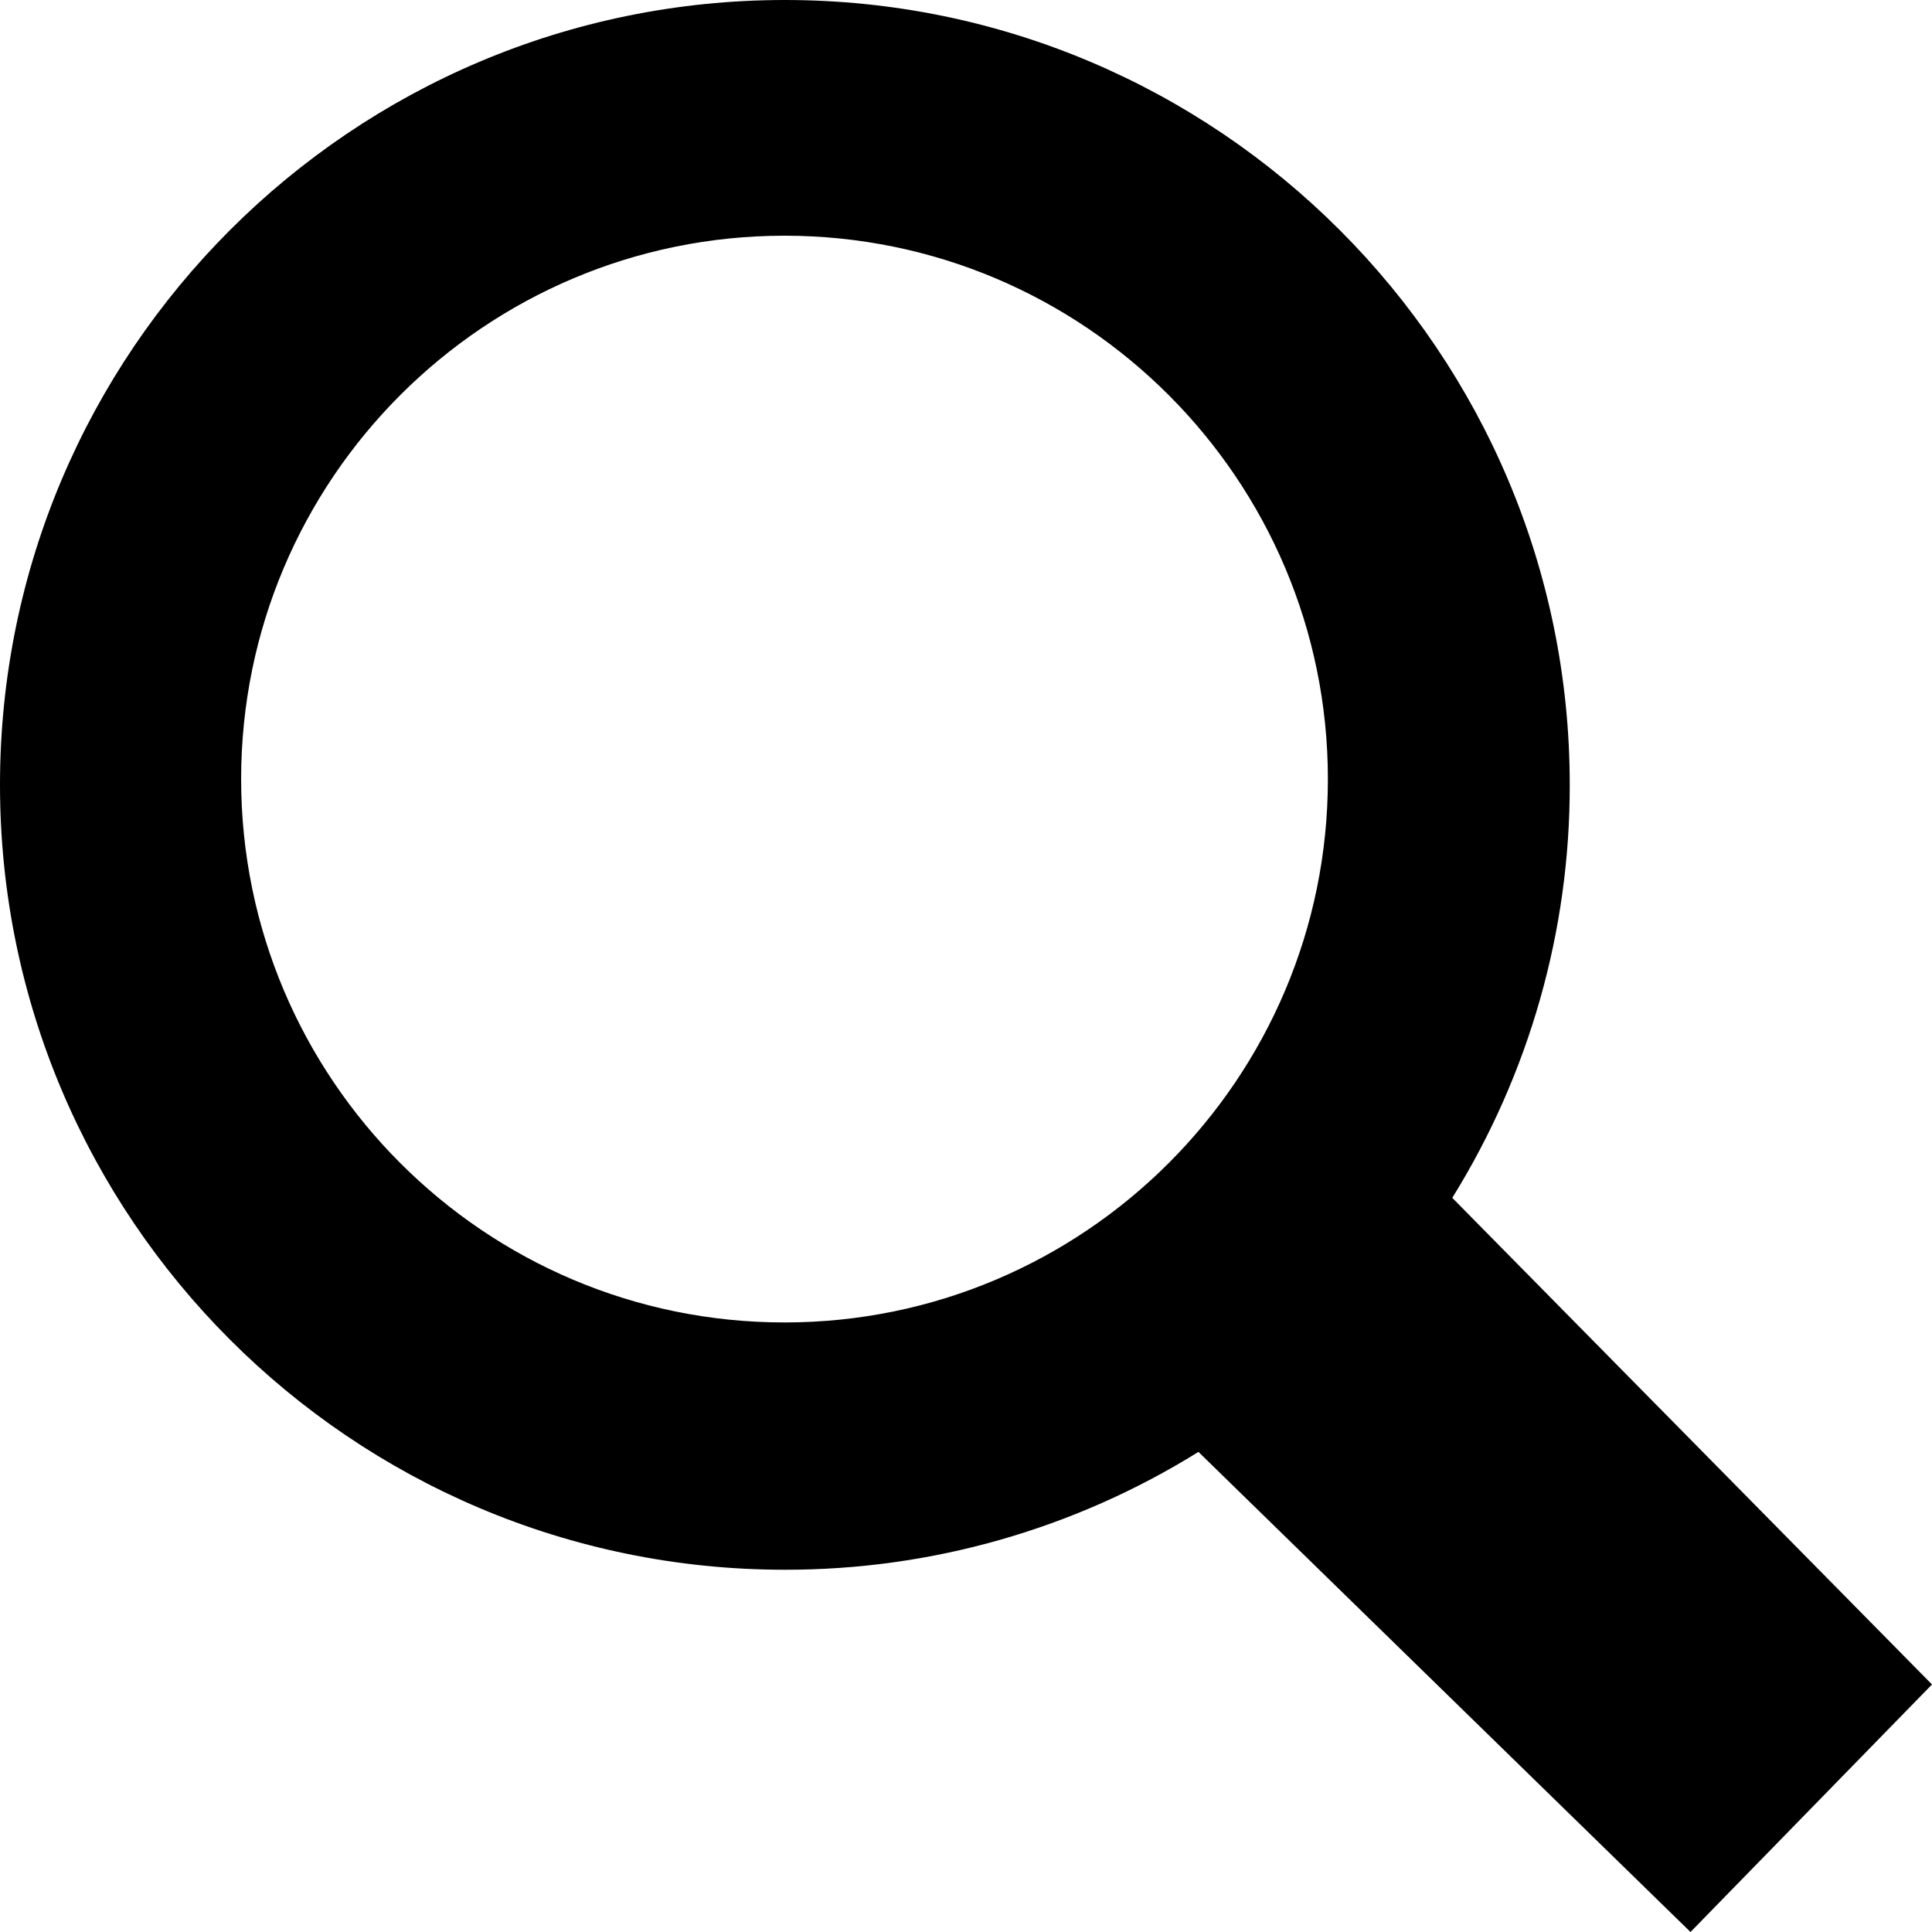
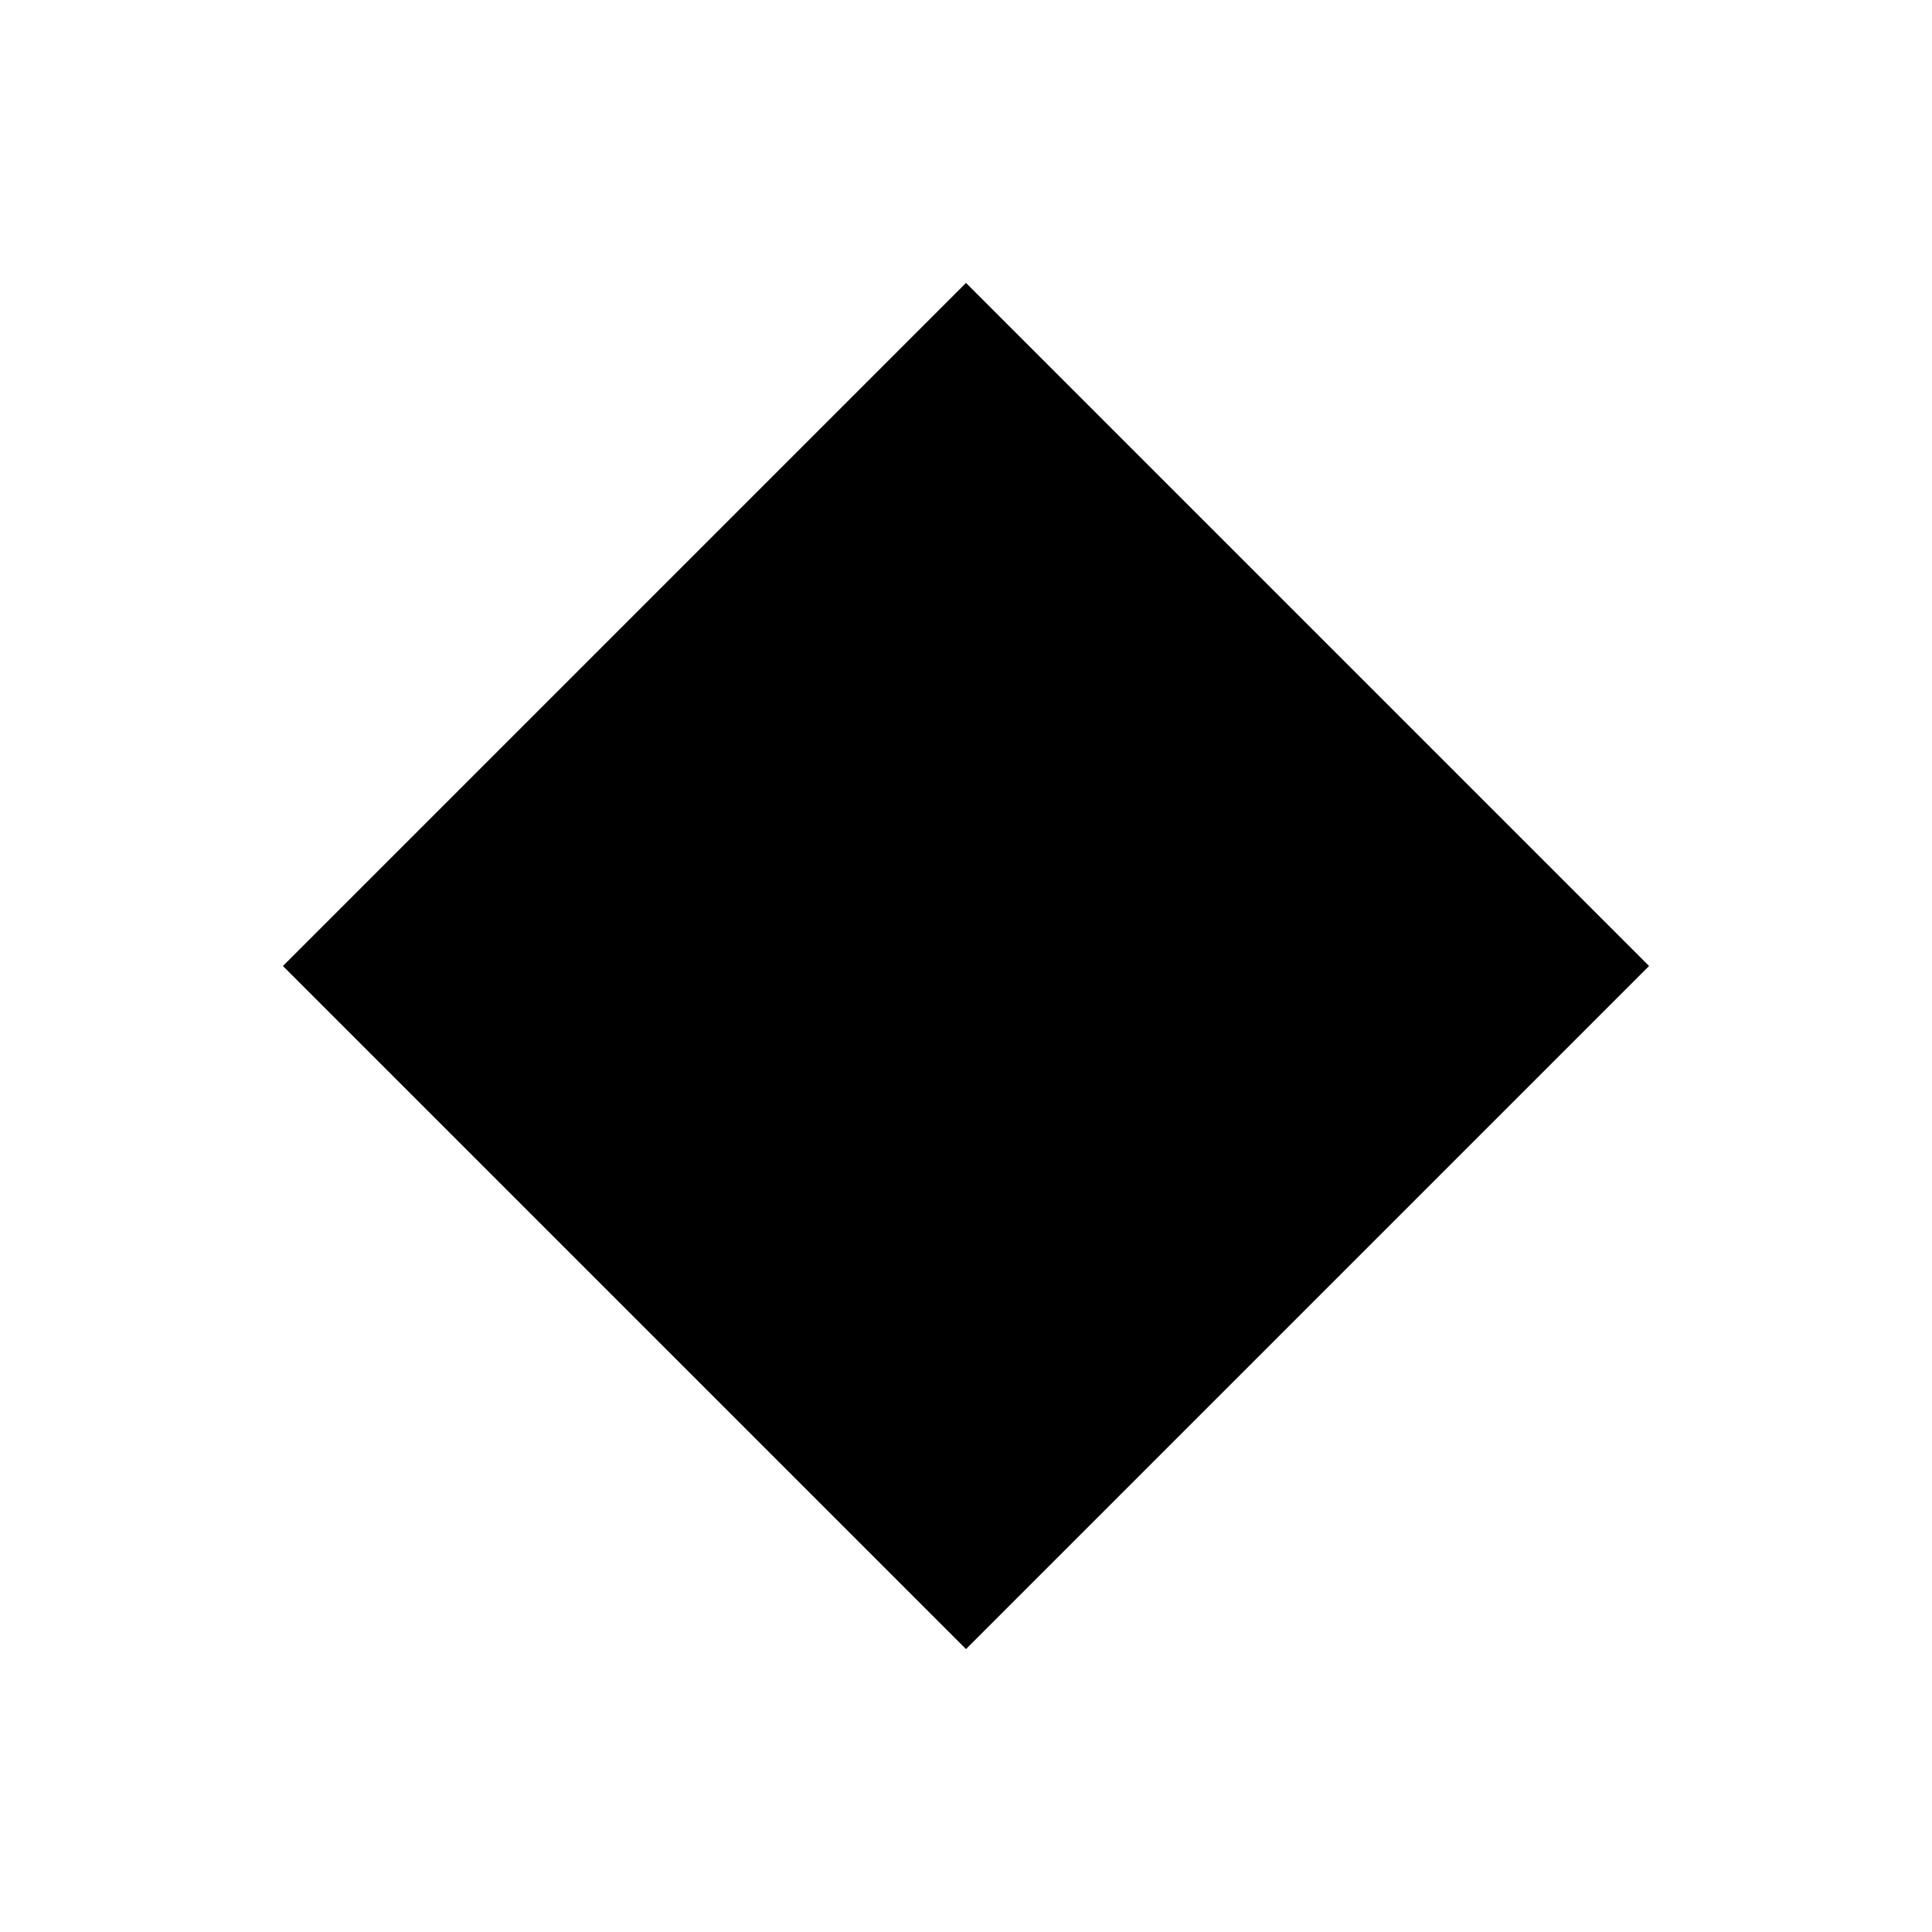
- <svg xmlns="http://www.w3.org/2000/svg" fill="#000000" width="800px" height="800px" viewBox="0 0 16 16">
-   <path d="M12.027 9.92L16 13.95 14 16l-4.075-3.976A6.465 6.465 0 0 1 6.5 13C2.91 13 0 10.083 0 6.5 0 2.91 2.917 0 6.5 0 10.09 0 13 2.917 13 6.5a6.463 6.463 0 0 1-.973 3.42zM1.997 6.452c0 2.48 2.014 4.5 4.5 4.5 2.48 0 4.5-2.015 4.5-4.5 0-2.48-2.015-4.5-4.5-4.5-2.48 0-4.5 2.014-4.5 4.5z" fill-rule="evenodd" />
+ <svg xmlns="http://www.w3.org/2000/svg" fill="#000000" width="800px" height="800px" viewBox="0 0 32 32" version="1.1">
+   <path d="M27.314 16l-11.314 11.314-11.314-11.314 11.314-11.314 11.314 11.314z" />
</svg>
